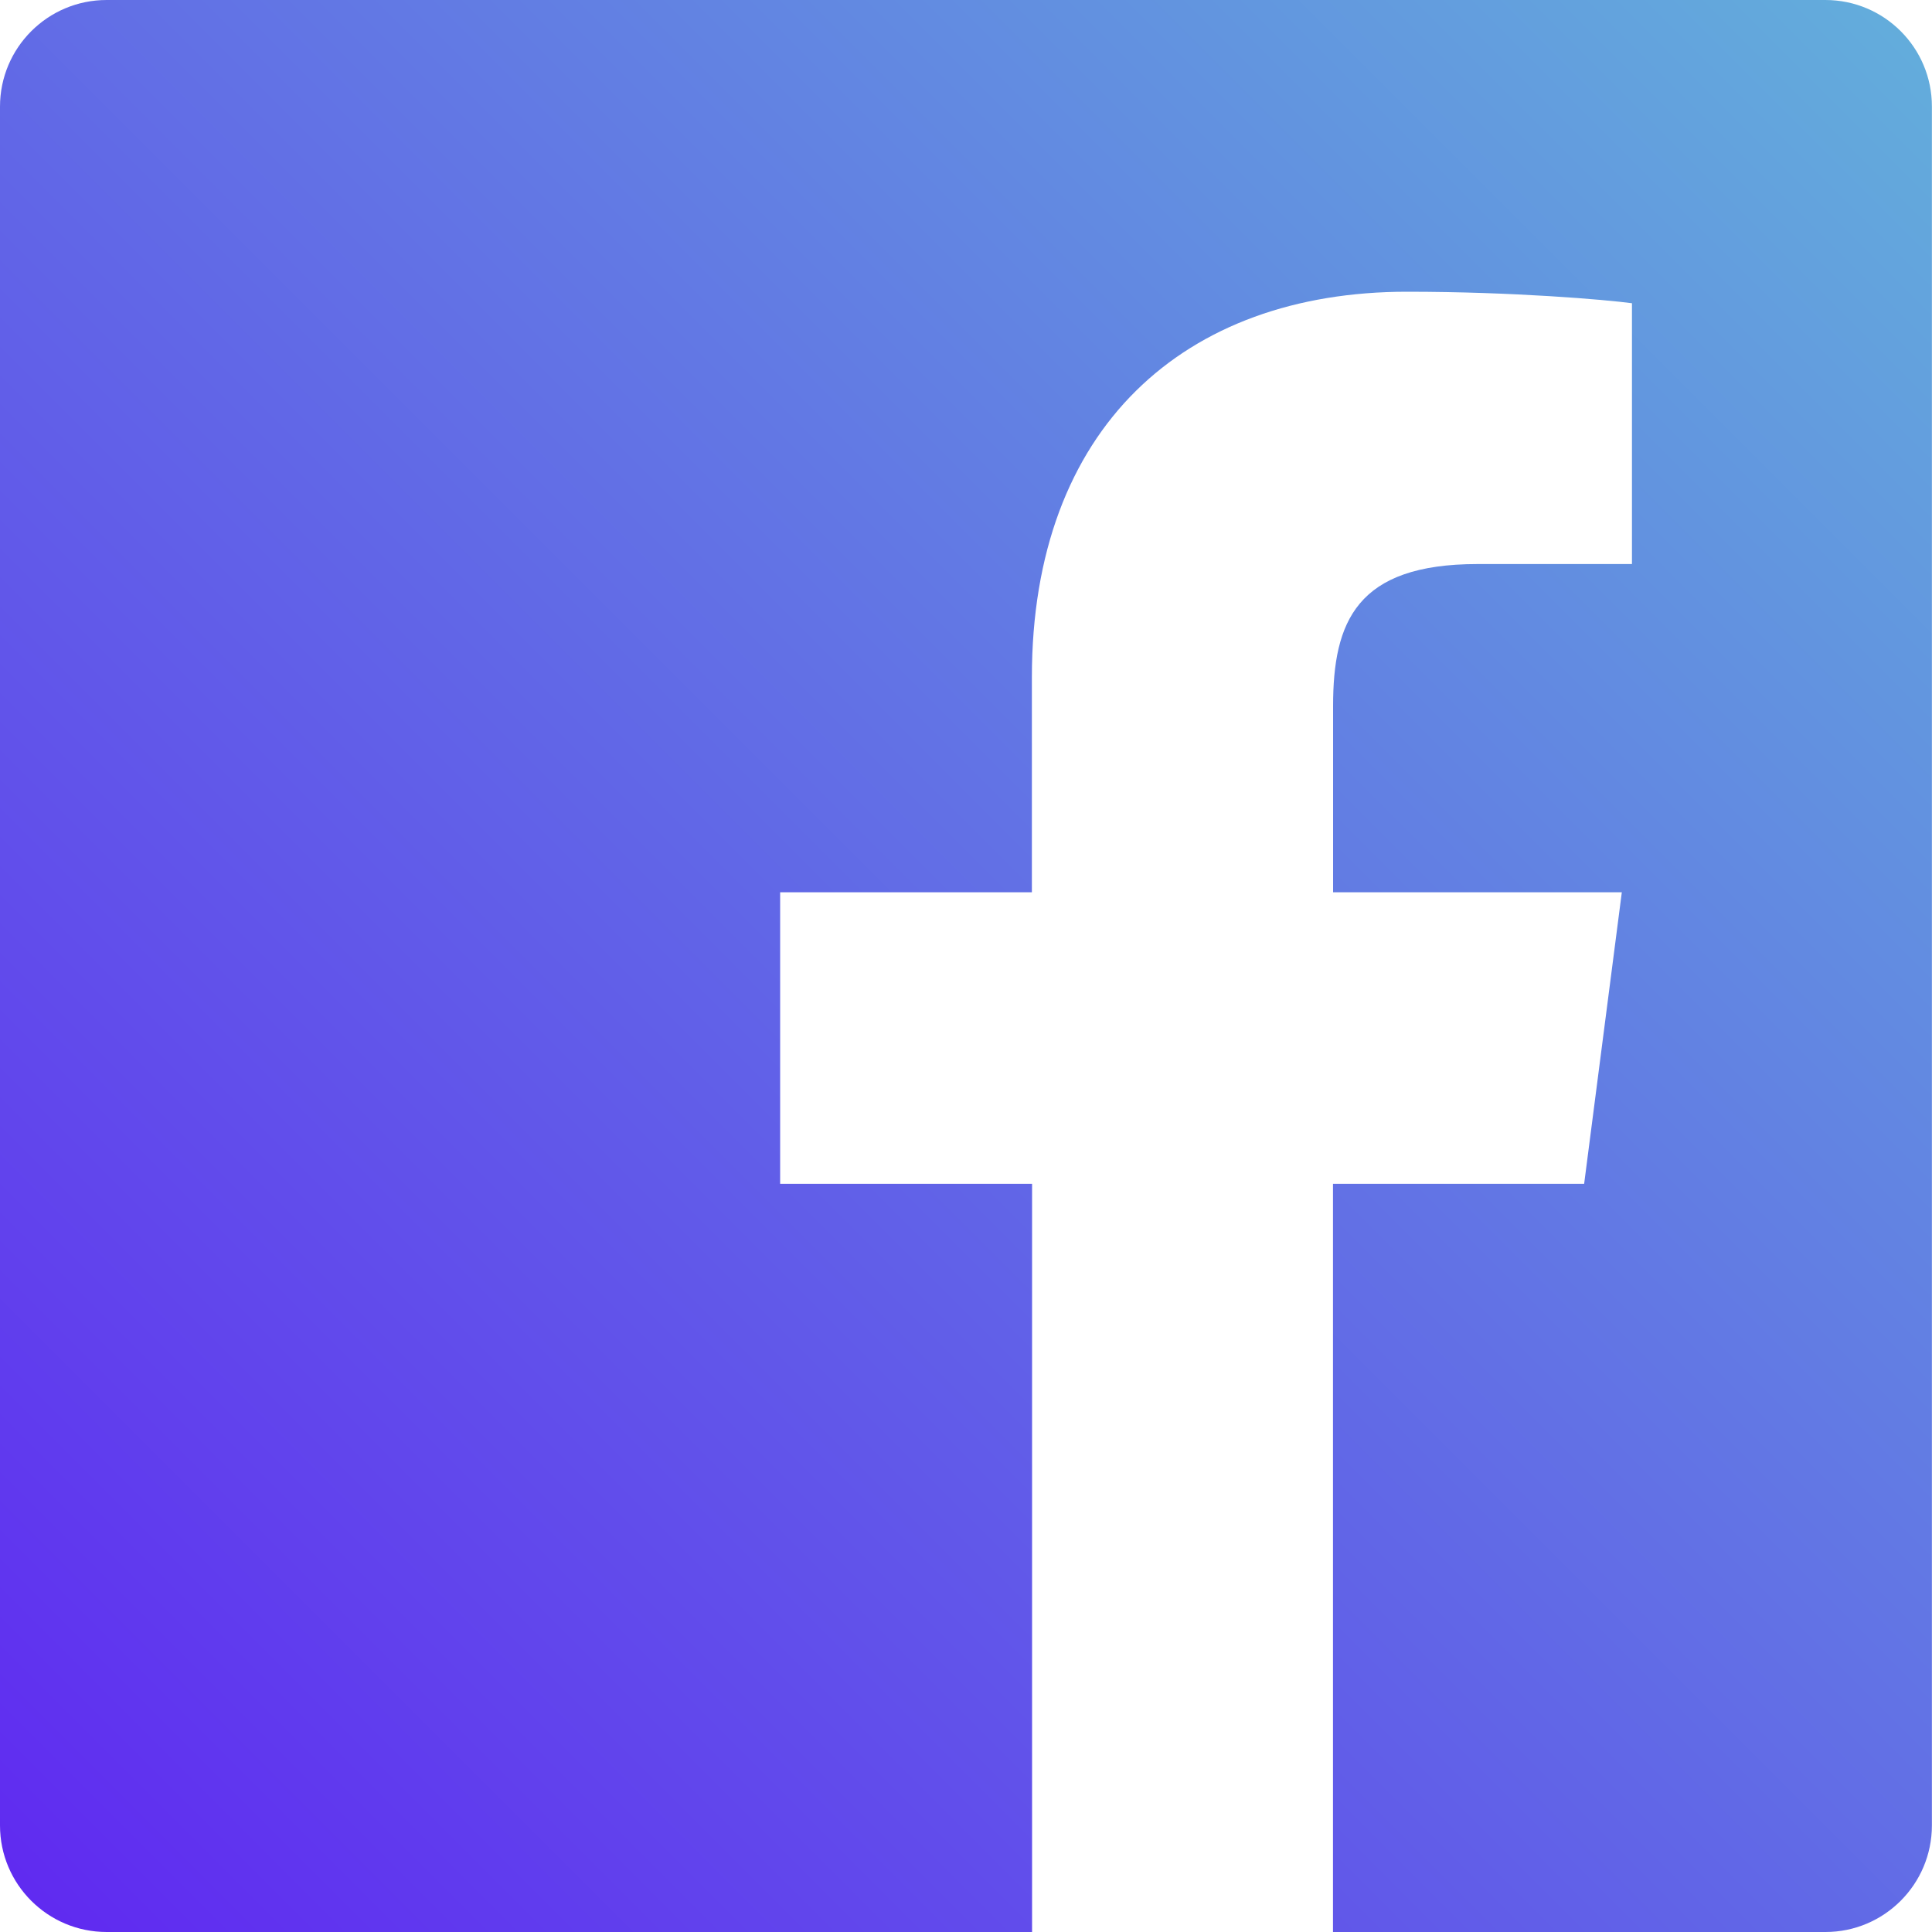
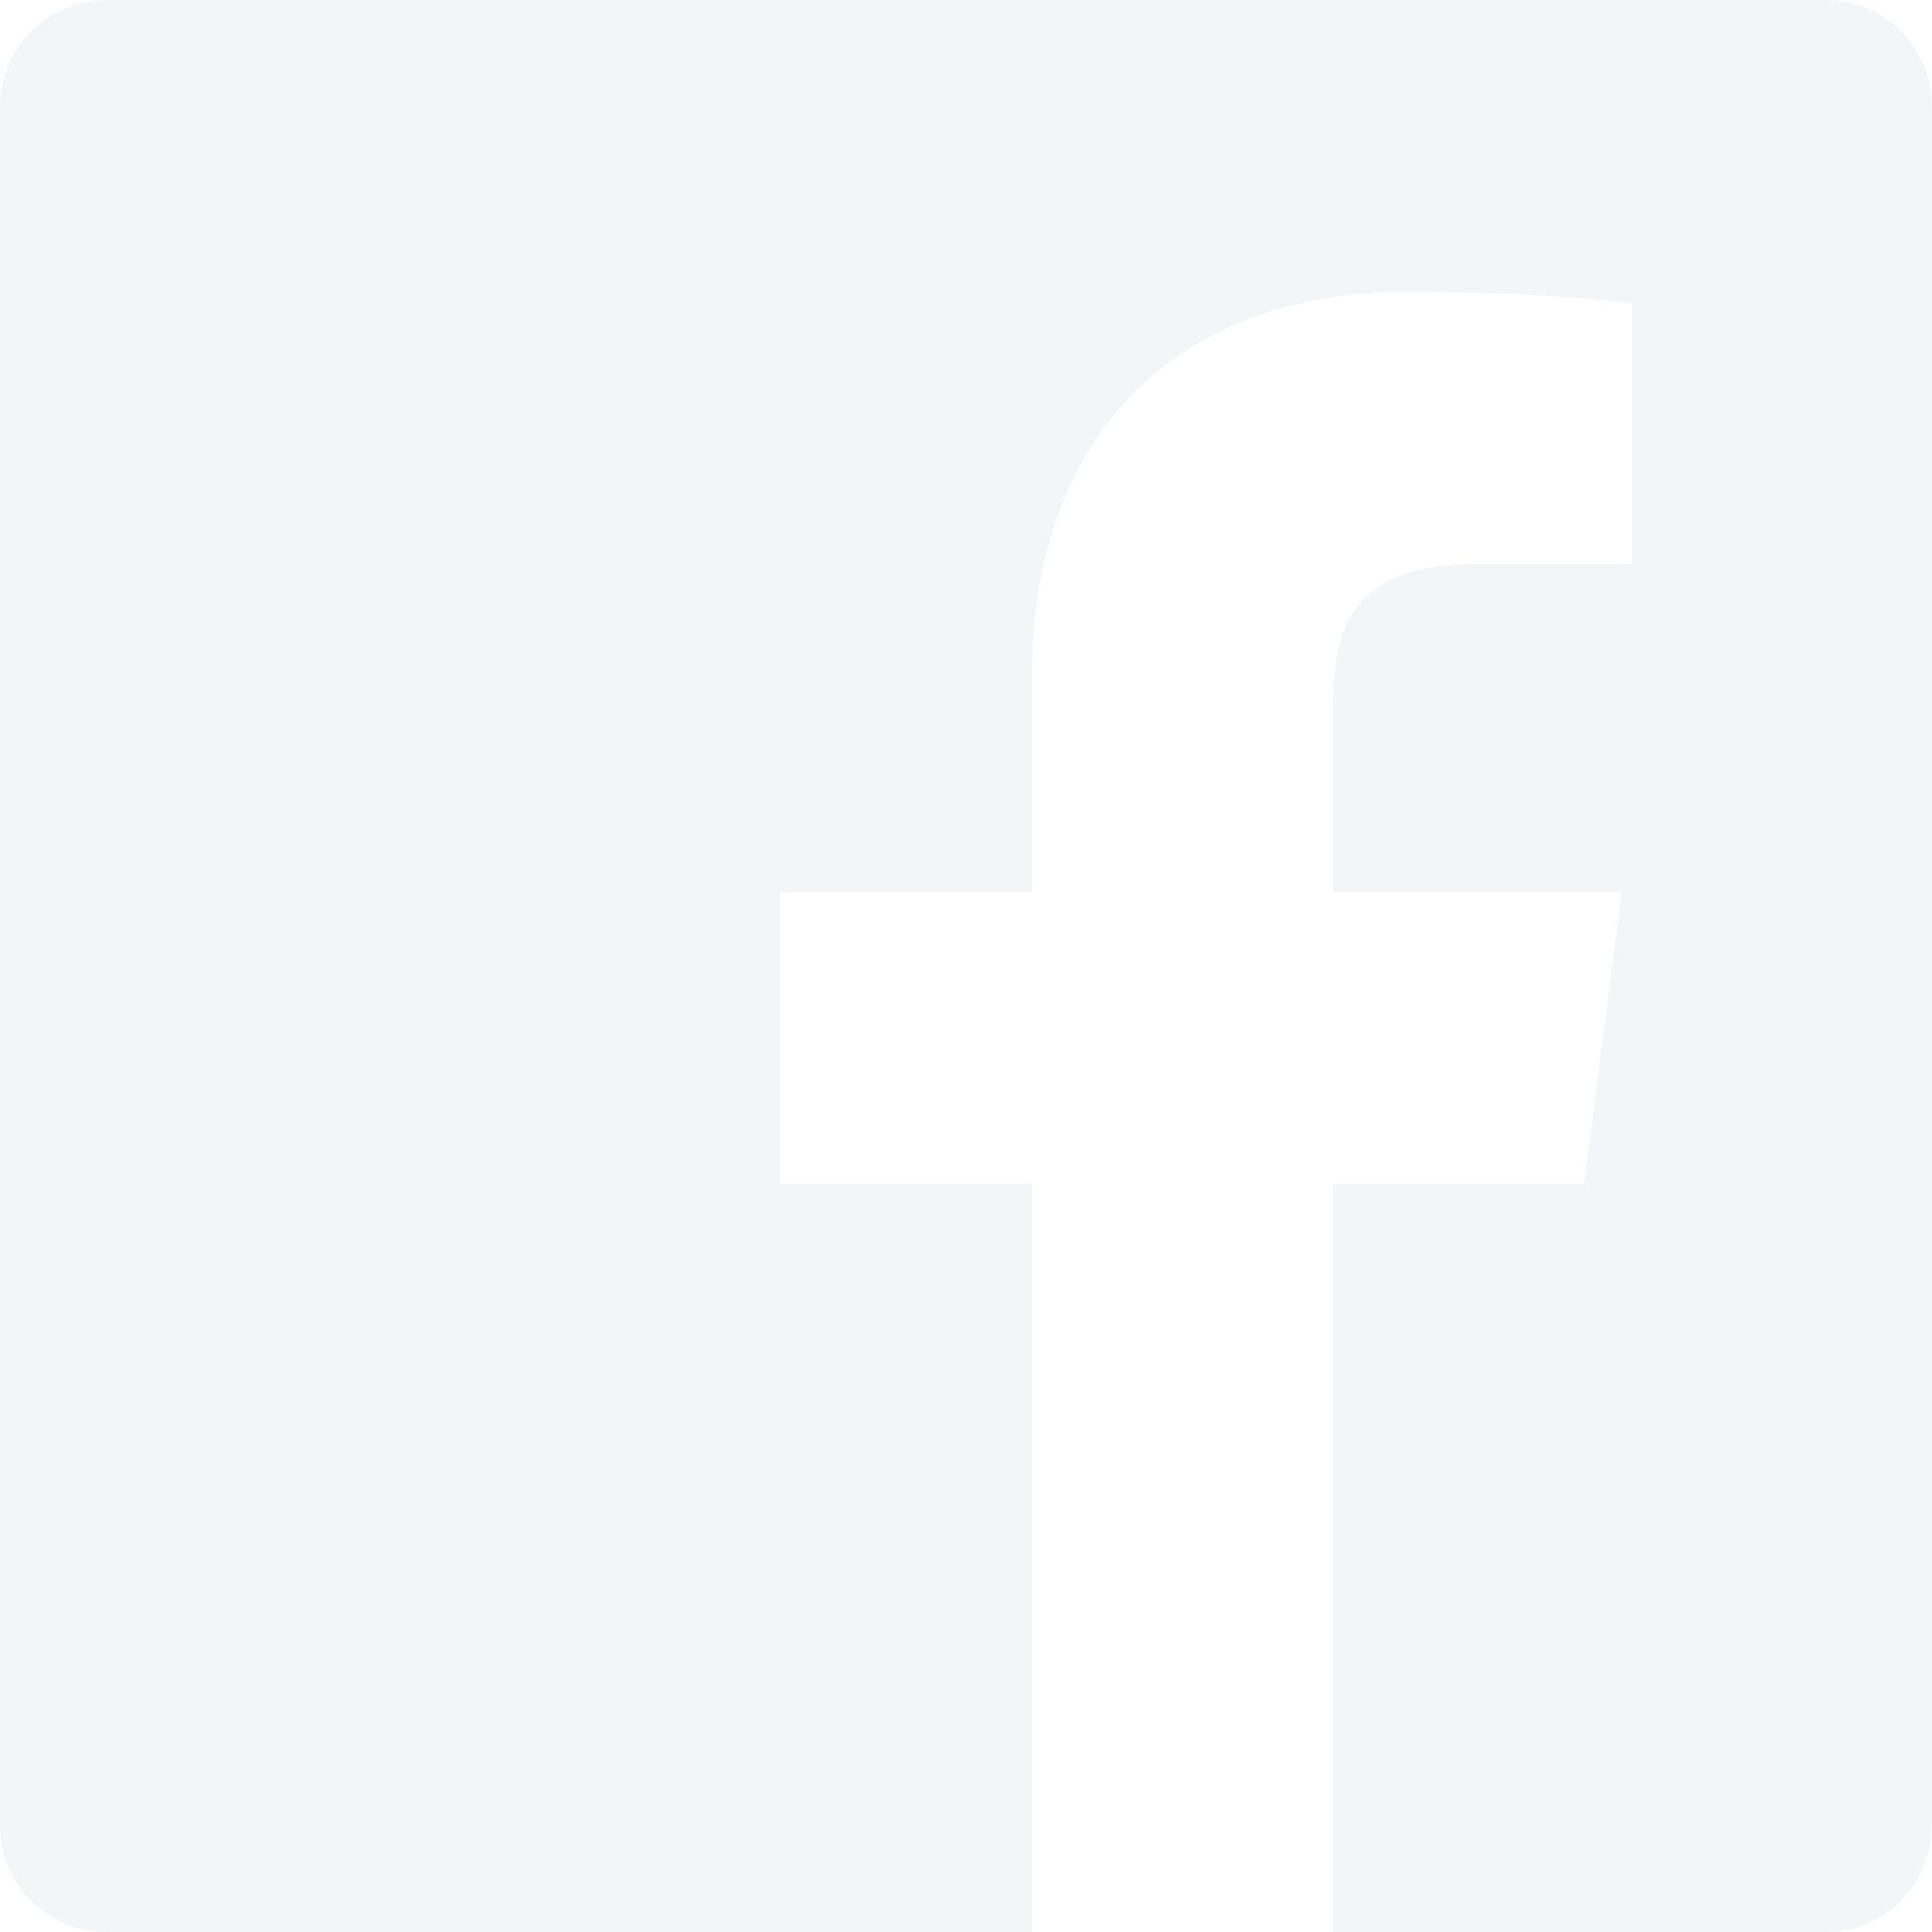
<svg xmlns="http://www.w3.org/2000/svg" width="20" height="20">
  <defs>
    <linearGradient id="a" x1="100%" x2="0%" y1="0%" y2="100%">
-       <stop offset="0%" stop-color="#63AFDB" />
-       <stop offset="100%" stop-color="#6028F1" />
+       <stop offset="0%" stop-color="#f4f5f7" />
+       <stop offset="100%" stop-color="#f4f5f7" />
    </linearGradient>
  </defs>
  <path fill="url(#a)" d="M18.896 0H1.104C.494 0 0 .494 0 1.104v17.793C0 19.506.494 20 1.104 20h9.58v-7.745H8.076V9.237h2.606V7.01c0-2.583 1.578-3.99 3.883-3.99 1.104 0 2.052.082 2.329.119v2.7h-1.598c-1.254 0-1.496.597-1.496 1.47v1.928h2.989l-.39 3.018h-2.6V20h5.098c.608 0 1.102-.494 1.102-1.104V1.104C20 .494 19.506 0 18.896 0z" />
</svg>
